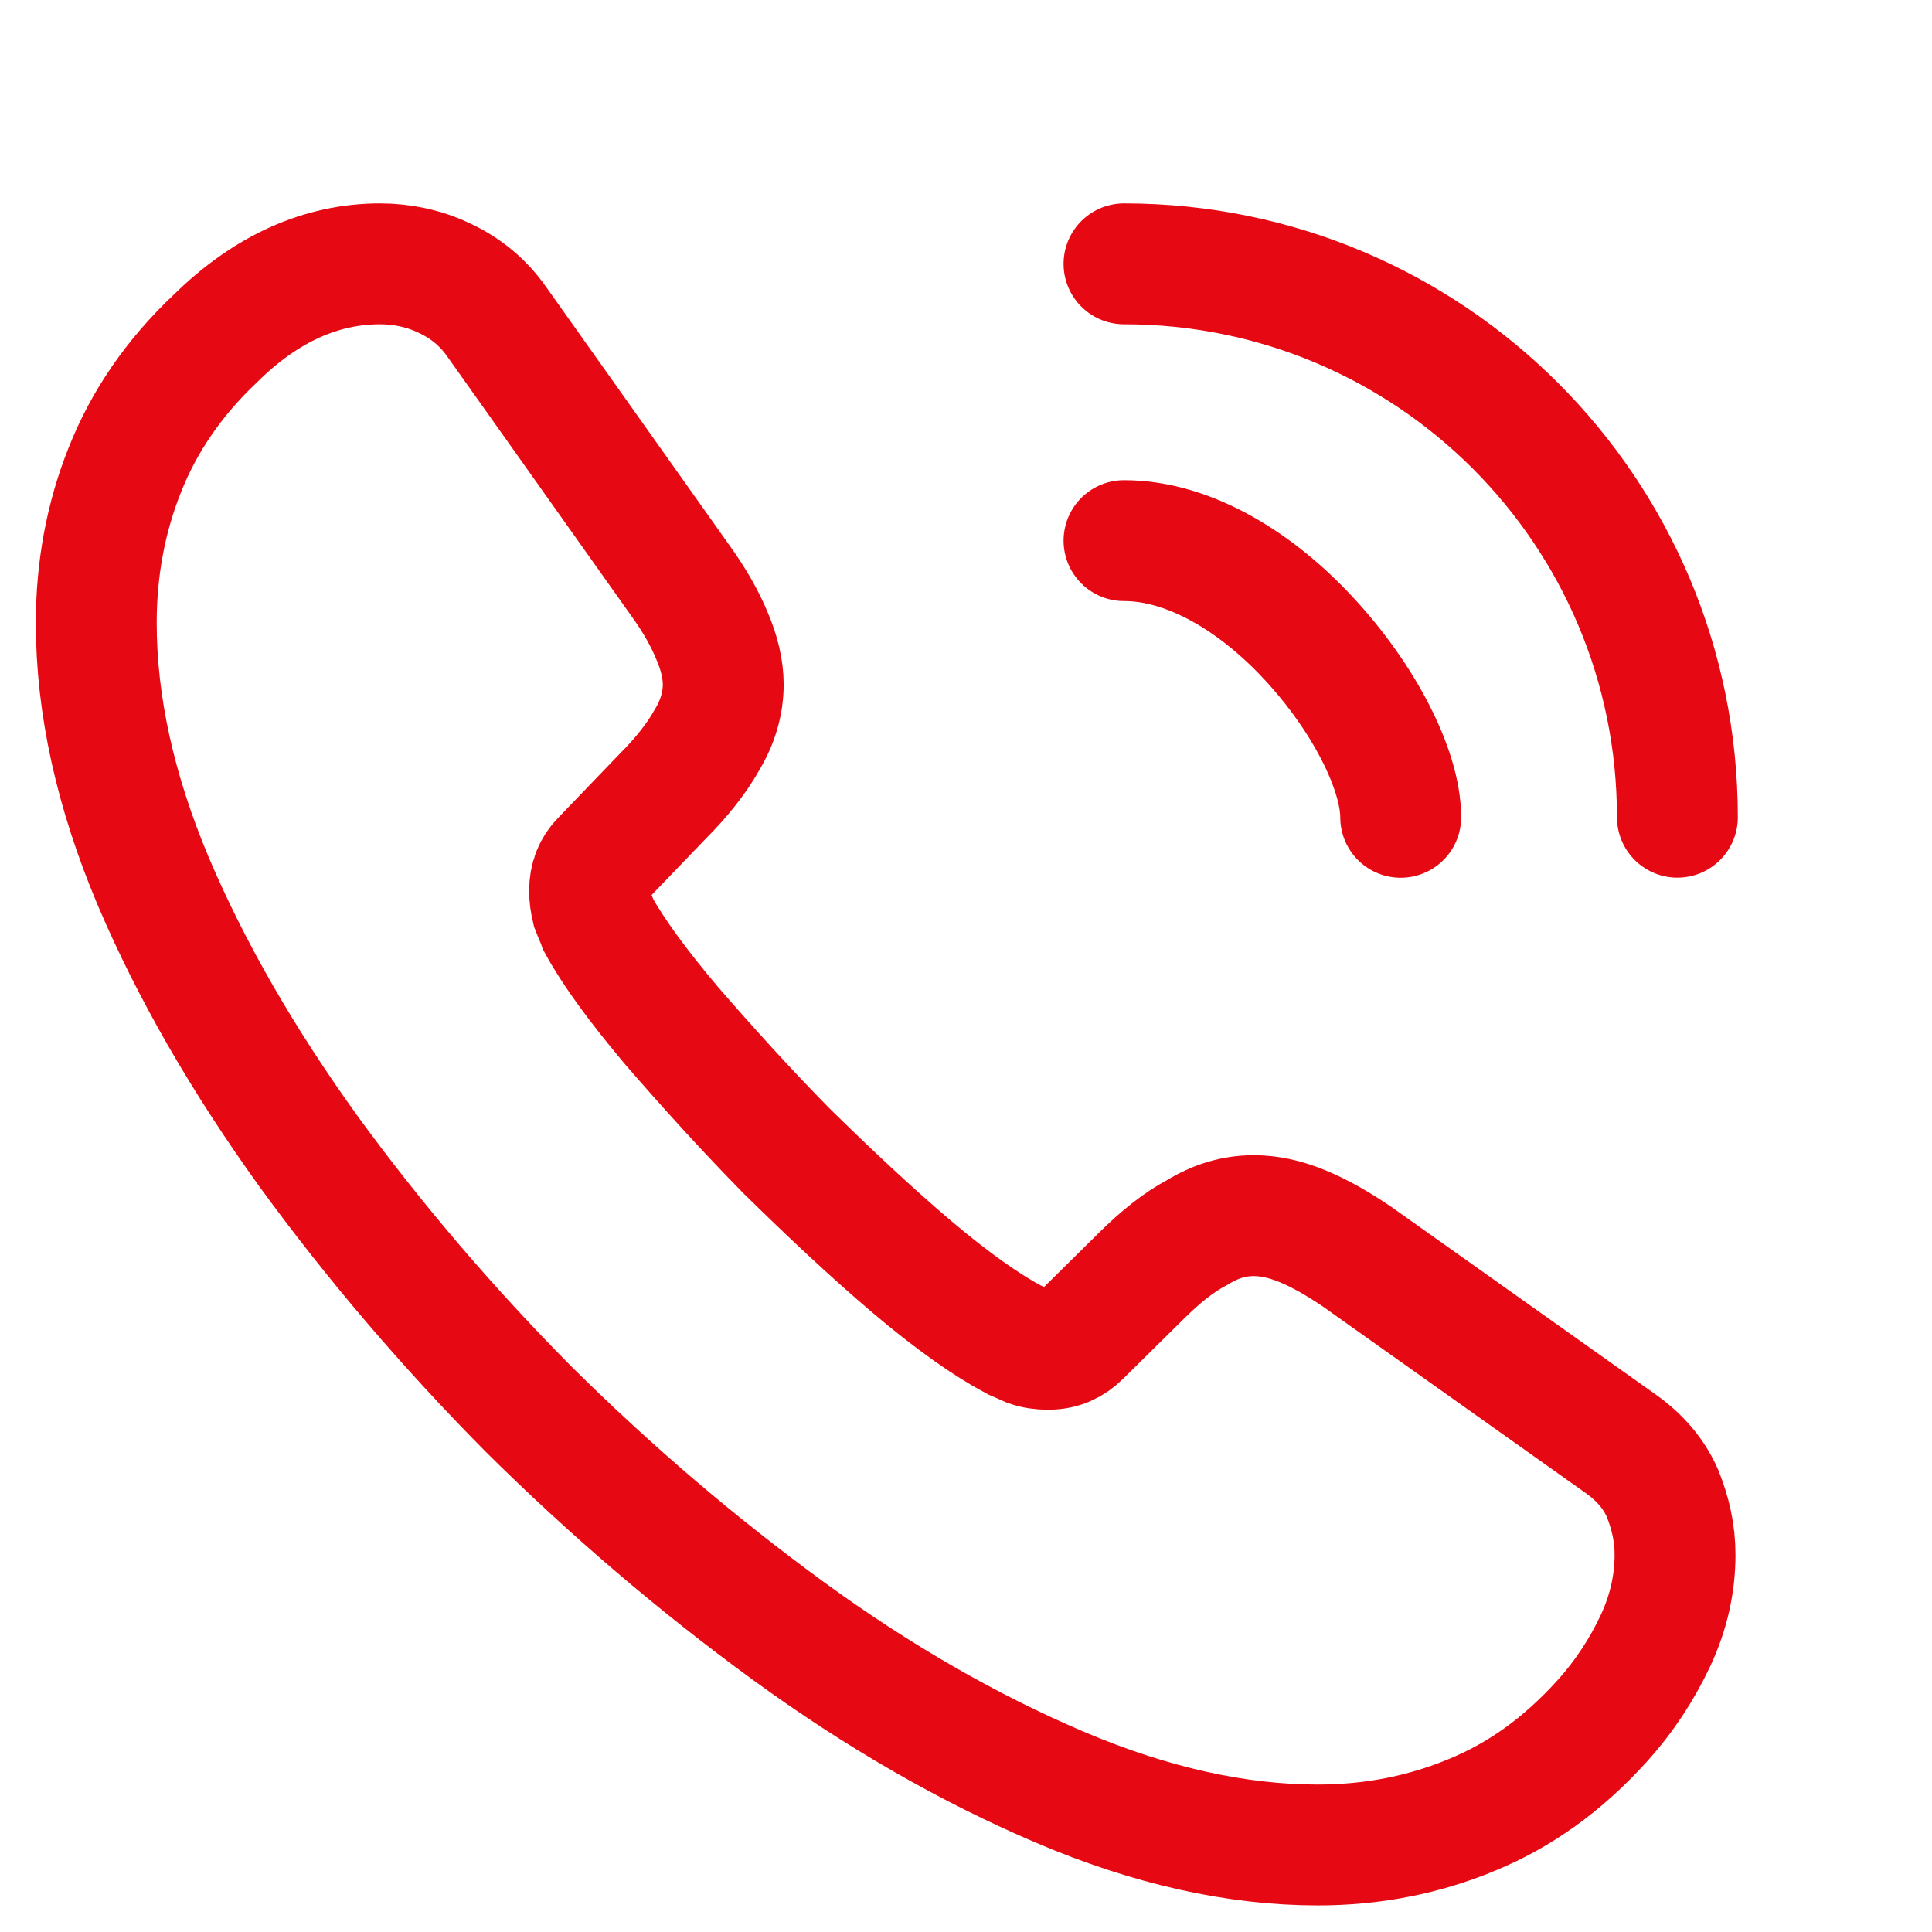
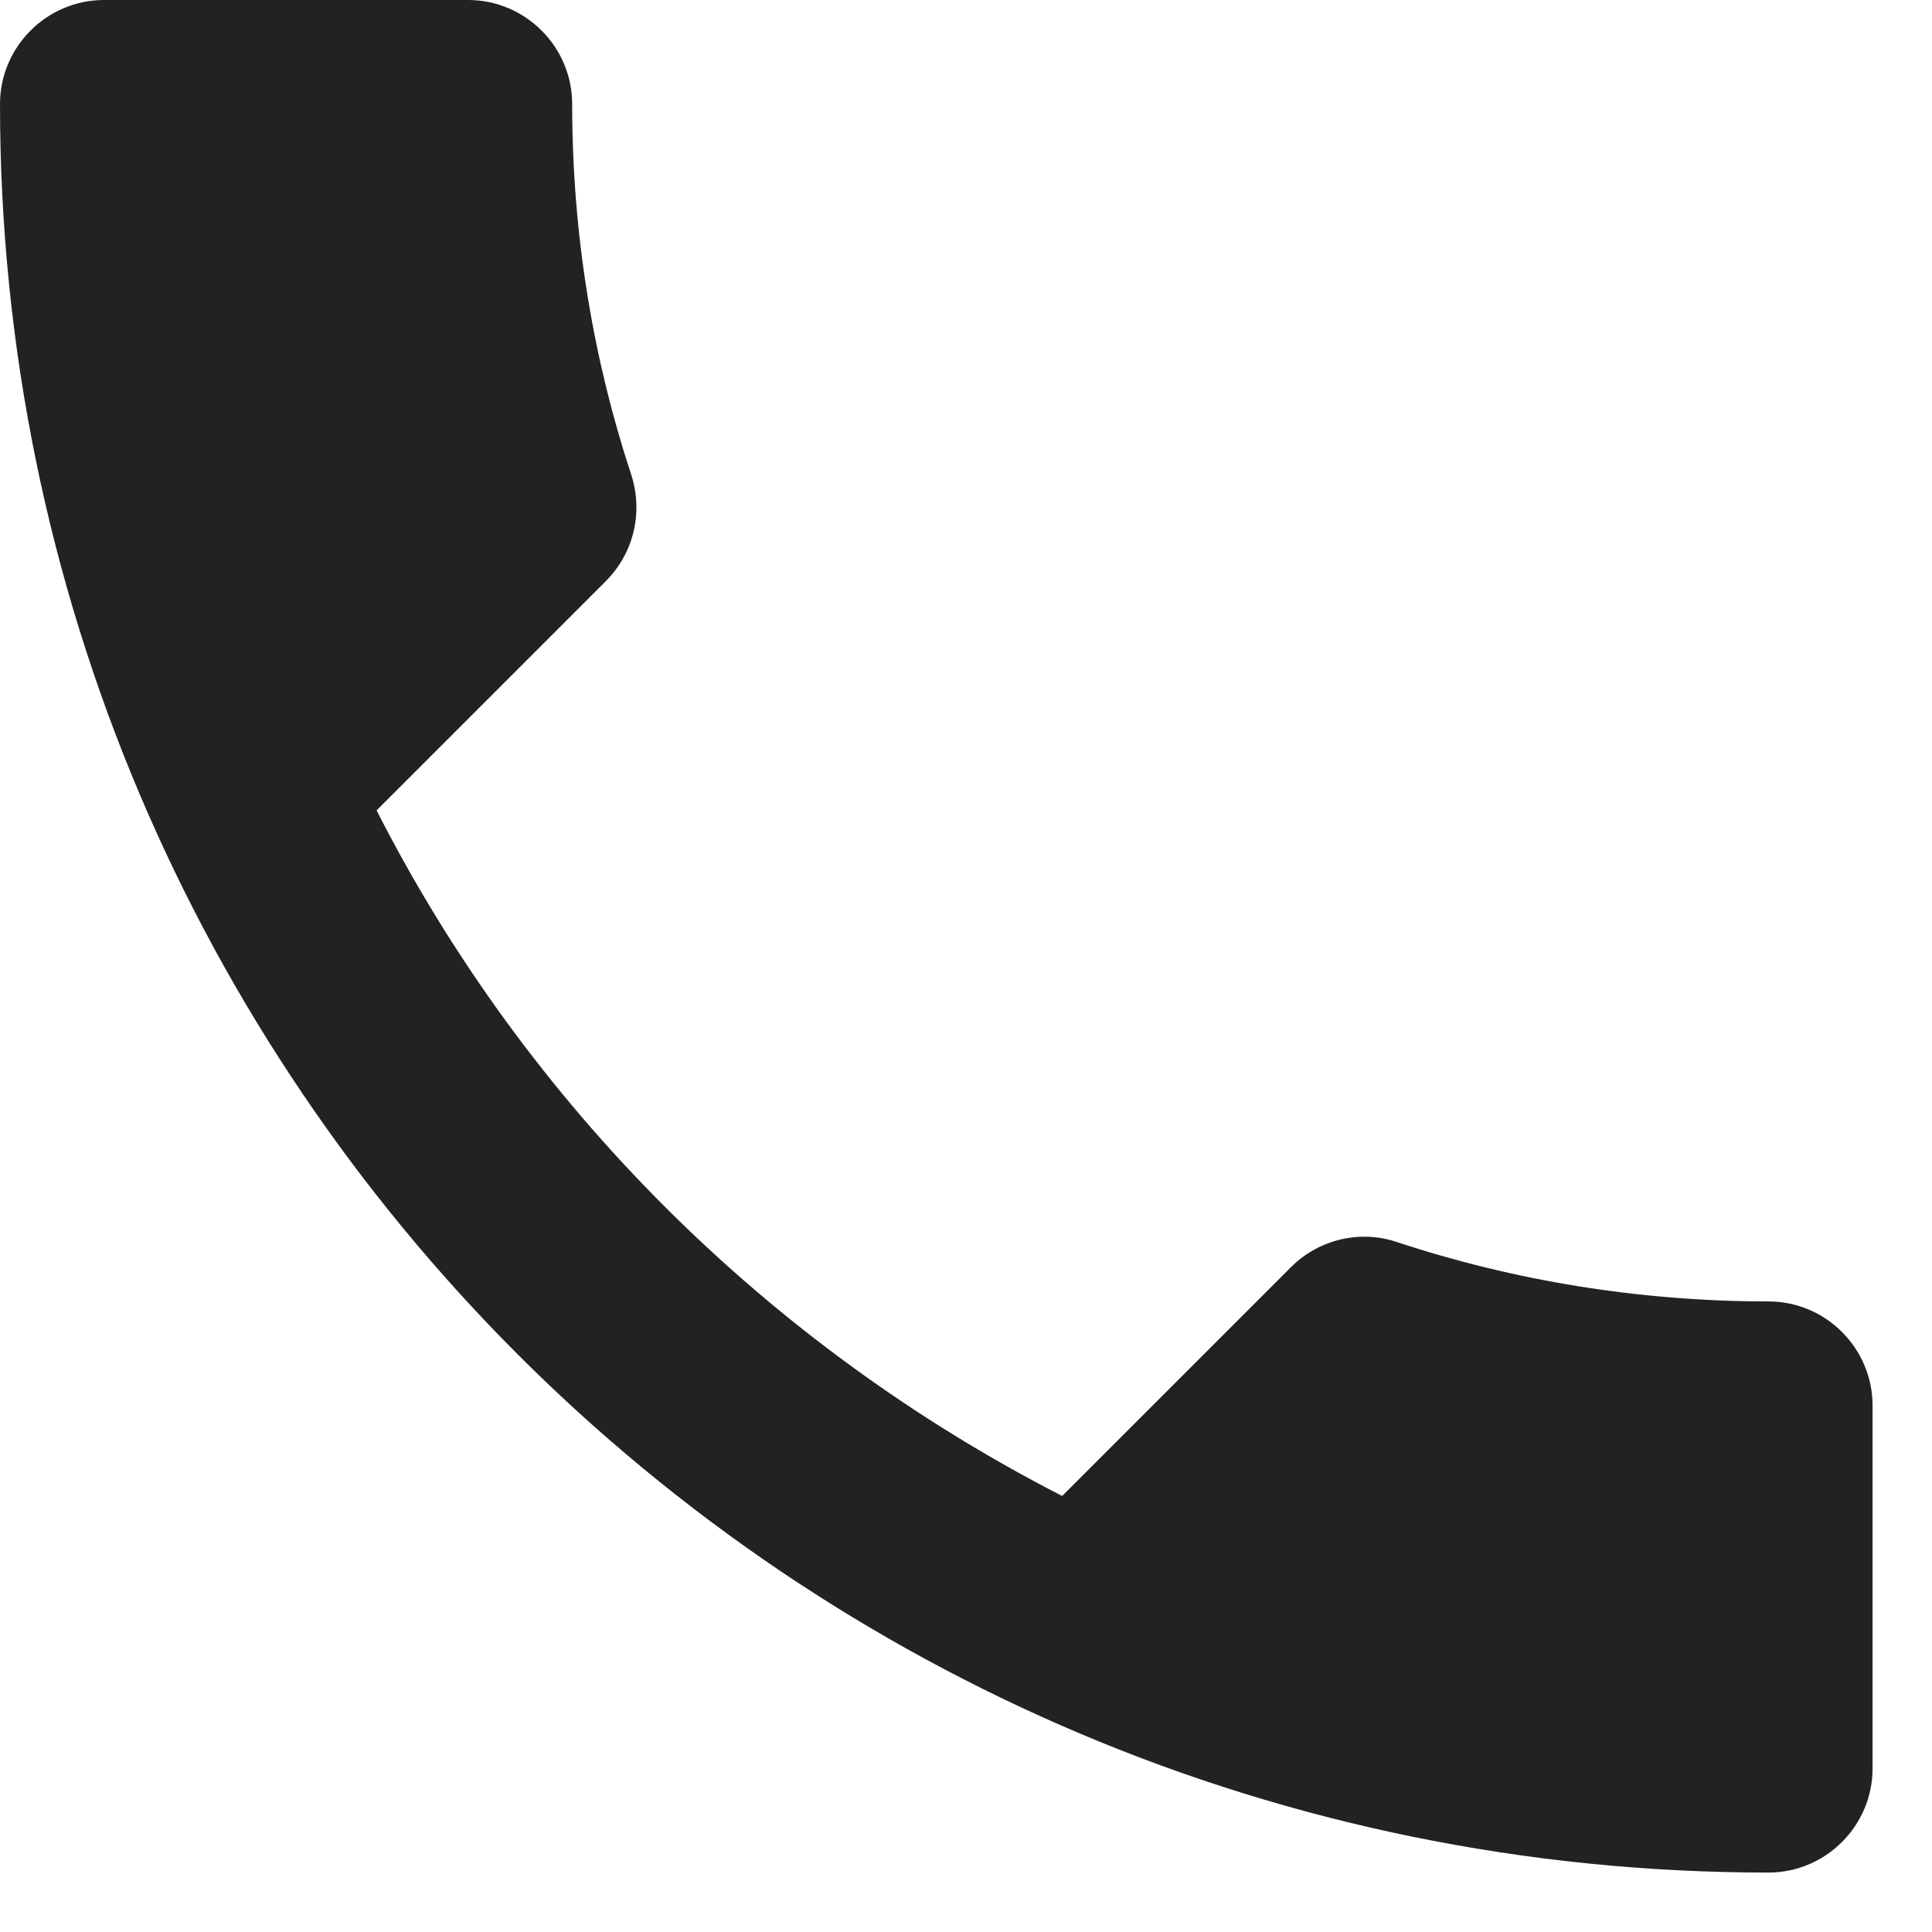
- <svg xmlns="http://www.w3.org/2000/svg" width="23" height="23" viewBox="0 0 23 23" fill="none">
-   <path d="M19.941 18.51C19.941 18.849 19.866 19.197 19.706 19.536C19.546 19.875 19.339 20.195 19.066 20.496C18.605 21.004 18.096 21.371 17.522 21.606C16.958 21.841 16.346 21.964 15.687 21.964C14.727 21.964 13.701 21.738 12.619 21.277C11.537 20.816 10.454 20.195 9.381 19.413C8.299 18.623 7.273 17.747 6.295 16.778C5.325 15.799 4.45 14.774 3.669 13.701C2.897 12.628 2.276 11.555 1.824 10.491C1.372 9.418 1.146 8.393 1.146 7.414C1.146 6.774 1.259 6.162 1.485 5.597C1.711 5.023 2.069 4.496 2.568 4.026C3.17 3.433 3.829 3.141 4.525 3.141C4.789 3.141 5.052 3.197 5.288 3.31C5.532 3.423 5.749 3.593 5.918 3.837L8.102 6.915C8.271 7.15 8.393 7.367 8.478 7.574C8.563 7.771 8.61 7.969 8.61 8.148C8.61 8.374 8.544 8.6 8.412 8.816C8.29 9.033 8.111 9.258 7.885 9.484L7.17 10.228C7.066 10.331 7.019 10.454 7.019 10.604C7.019 10.68 7.029 10.745 7.047 10.821C7.076 10.896 7.104 10.953 7.123 11.009C7.292 11.319 7.584 11.724 7.998 12.214C8.422 12.703 8.873 13.202 9.363 13.701C9.871 14.199 10.36 14.661 10.859 15.084C11.348 15.498 11.753 15.78 12.073 15.95C12.12 15.969 12.177 15.997 12.242 16.025C12.318 16.053 12.393 16.063 12.478 16.063C12.638 16.063 12.76 16.006 12.864 15.903L13.579 15.197C13.814 14.962 14.04 14.783 14.257 14.67C14.473 14.538 14.69 14.472 14.925 14.472C15.104 14.472 15.292 14.51 15.499 14.595C15.706 14.679 15.922 14.802 16.158 14.962L19.273 17.173C19.518 17.343 19.687 17.54 19.791 17.776C19.885 18.011 19.941 18.246 19.941 18.51Z" stroke="#E60914" stroke-width="1.439" stroke-miterlimit="10" />
-   <path d="M16.675 9.73C16.675 9.165 16.233 8.299 15.574 7.594C14.971 6.944 14.171 6.436 13.381 6.436" stroke="#E60914" stroke-width="1.439" stroke-linecap="round" stroke-linejoin="round" />
-   <path d="M19.969 9.729C19.969 6.087 17.023 3.141 13.381 3.141" stroke="#E60914" stroke-width="1.439" stroke-linecap="round" stroke-linejoin="round" />
+ <svg xmlns="http://www.w3.org/2000/svg" width="13" height="13" viewBox="0 0 13 13" fill="none">
+   <path d="M2.534 5.453C3.542 7.434 5.166 9.051 7.147 10.066L8.687 8.526C8.876 8.337 9.156 8.274 9.401 8.358C10.185 8.617 11.032 8.757 11.9 8.757C12.285 8.757 12.6 9.072 12.6 9.457V11.9C12.6 12.285 12.285 12.6 11.9 12.6C5.327 12.6 0 7.273 0 0.7C0 0.315 0.315 0 0.7 0H3.15C3.535 0 3.85 0.315 3.85 0.7C3.85 1.575 3.99 2.415 4.249 3.199C4.326 3.444 4.27 3.717 4.074 3.913L2.534 5.453Z" fill="#222222" />
</svg>
